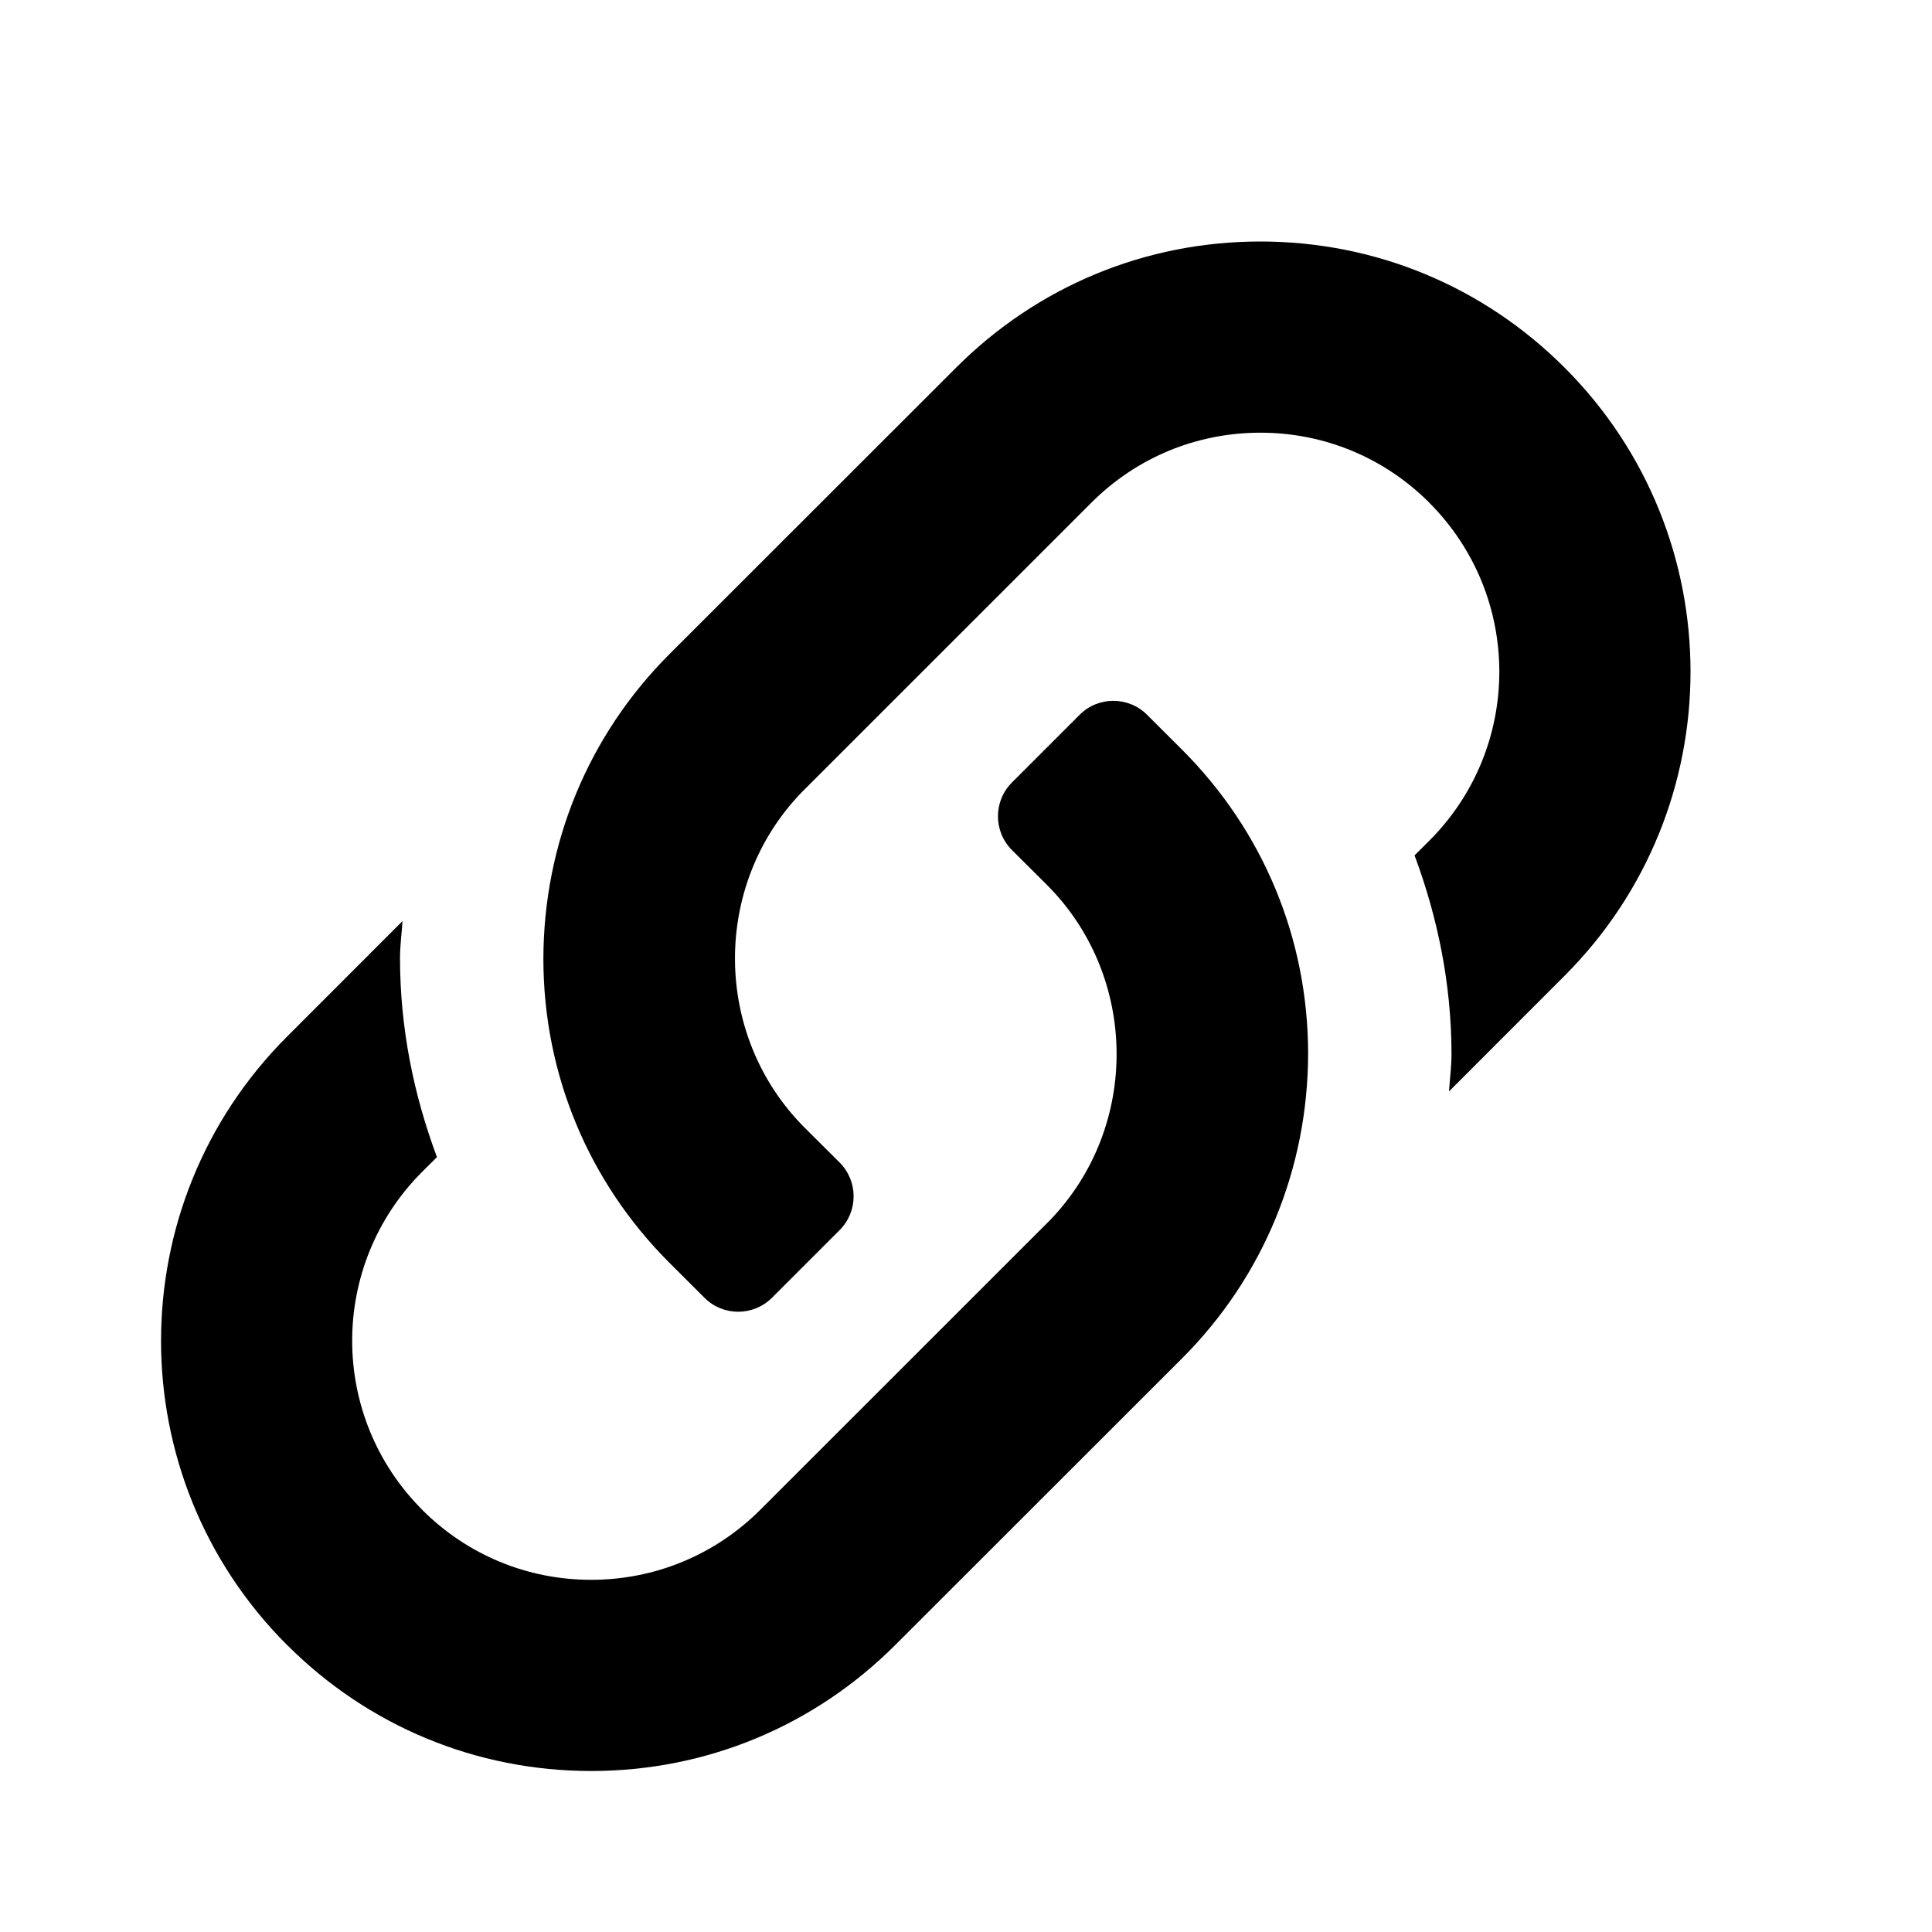
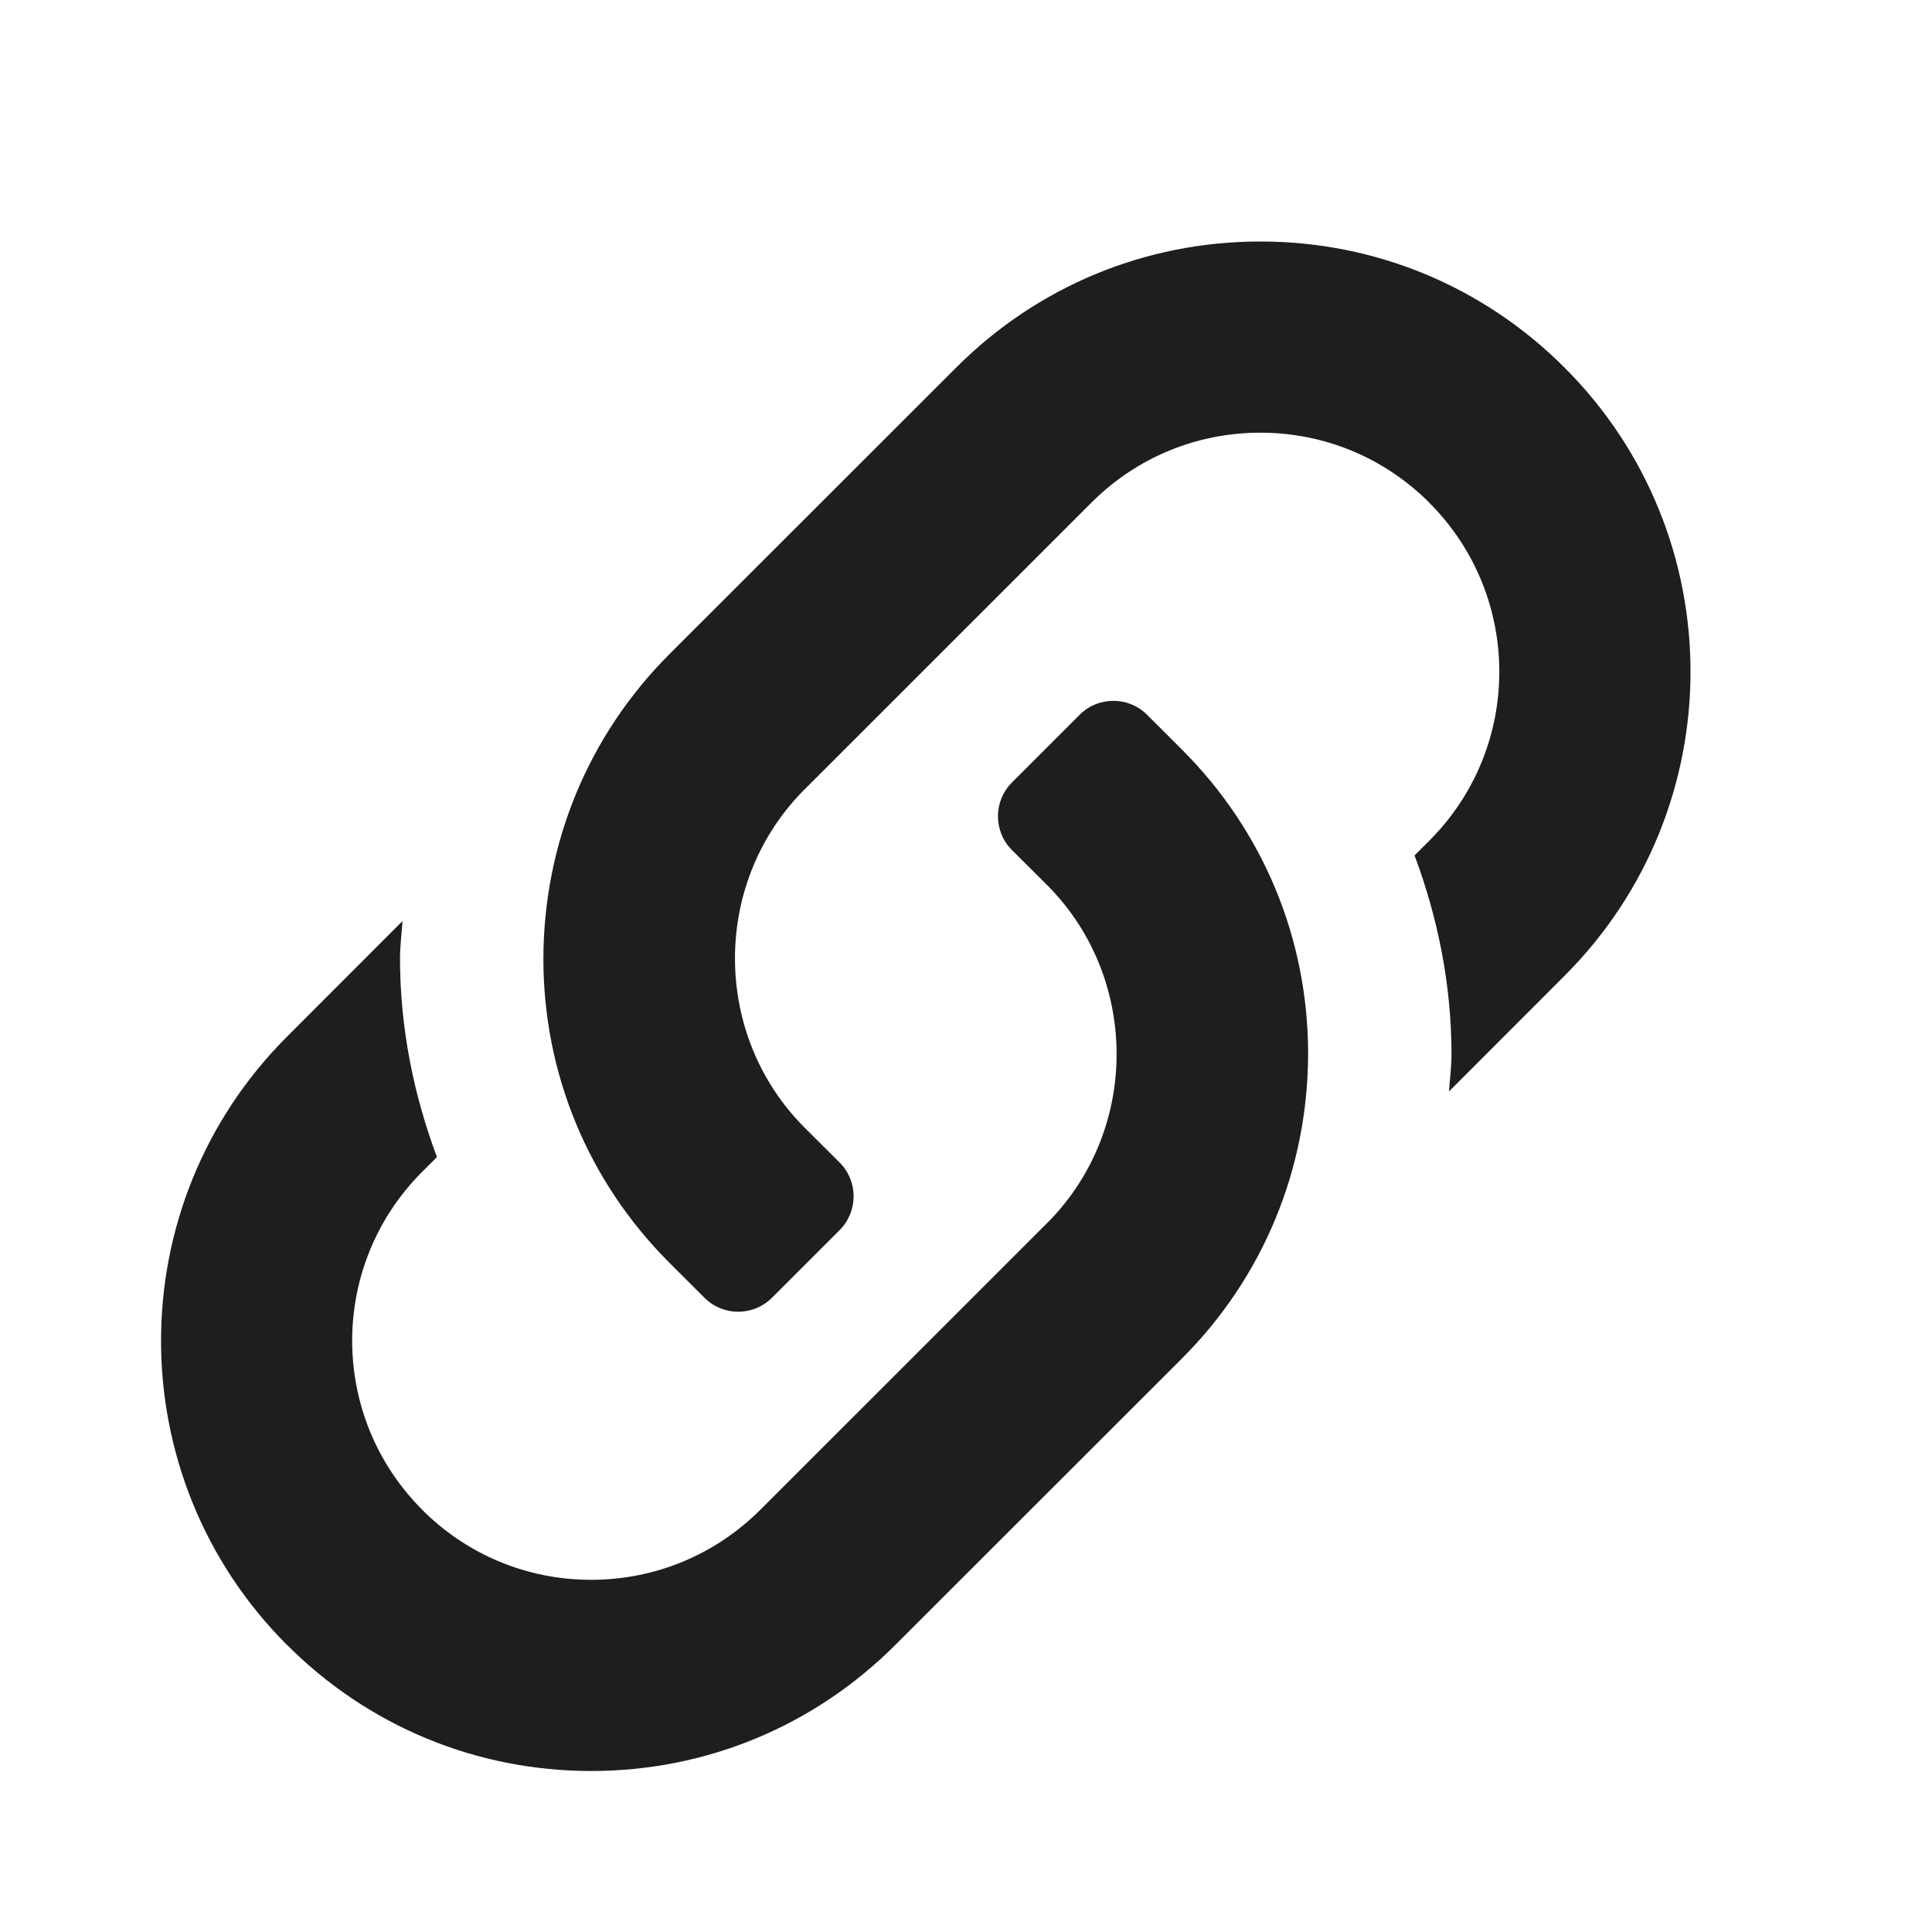
<svg xmlns="http://www.w3.org/2000/svg" width="24px" height="24px" viewBox="0 0 24 24" version="1.1">
  <defs />
  <g id="Symbols" stroke="none" stroke-width="1" fill="none" fill-rule="evenodd">
-     <g id="nav/Icons-black/24/link" fill="#000000">
+     <g id="meta/Icons-black/24/link" fill="#1E1E1E">
      <path d="M19.435,4.566 L19.435,4.566 C18.425,3.556 17.083,3 15.656,3 C14.229,3 12.888,3.556 11.878,4.566 C11.878,4.566 8.508,7.935 8.314,8.128 C7.308,9.135 6.752,10.479 6.75,11.915 C6.752,13.341 7.308,14.679 8.315,15.686 L8.751,16.121 C8.866,16.237 9.018,16.295 9.17,16.295 C9.321,16.295 9.474,16.237 9.59,16.121 L10.43,15.281 C10.662,15.049 10.662,14.673 10.43,14.441 L9.994,14.007 C8.856,12.867 8.84,10.999 9.96,9.841 C9.995,9.805 13.558,6.244 13.558,6.244 C14.118,5.684 14.864,5.375 15.657,5.375 C16.449,5.375 17.194,5.684 17.754,6.243 C17.755,6.243 17.755,6.245 17.755,6.245 C18.915,7.406 18.915,9.283 17.756,10.443 L17.572,10.626 C17.86,11.398 18.03,12.225 18.031,13.094 C18.031,13.251 18.01,13.403 18,13.558 L19.435,12.122 C21.523,10.035 21.521,6.65 19.435,4.566 L19.435,4.566 Z M14.25,8.88 C14.135,8.764 13.983,8.706 13.831,8.706 C13.679,8.706 13.527,8.763 13.411,8.88 L12.571,9.72 C12.339,9.952 12.339,10.328 12.571,10.56 L13.007,10.994 C14.145,12.133 14.161,14.002 13.041,15.16 C13.006,15.196 9.443,18.757 9.443,18.757 C8.882,19.316 8.136,19.625 7.343,19.625 C6.551,19.625 5.806,19.316 5.246,18.757 L5.245,18.755 C4.085,17.594 4.085,15.717 5.244,14.557 L5.428,14.374 C5.14,13.603 4.97,12.775 4.969,11.906 C4.969,11.749 4.99,11.597 5,11.442 L3.565,12.878 C1.478,14.965 1.48,18.349 3.565,20.434 L3.566,20.434 C4.575,21.444 5.917,22 7.344,22 C8.771,22 10.112,21.444 11.122,20.434 C11.122,20.434 14.493,17.065 14.686,16.872 C15.692,15.865 16.248,14.52 16.25,13.085 C16.248,11.659 15.692,10.321 14.685,9.314 L14.25,8.88 L14.25,8.88 Z" id="Shape" />
    </g>
  </g>
</svg>
